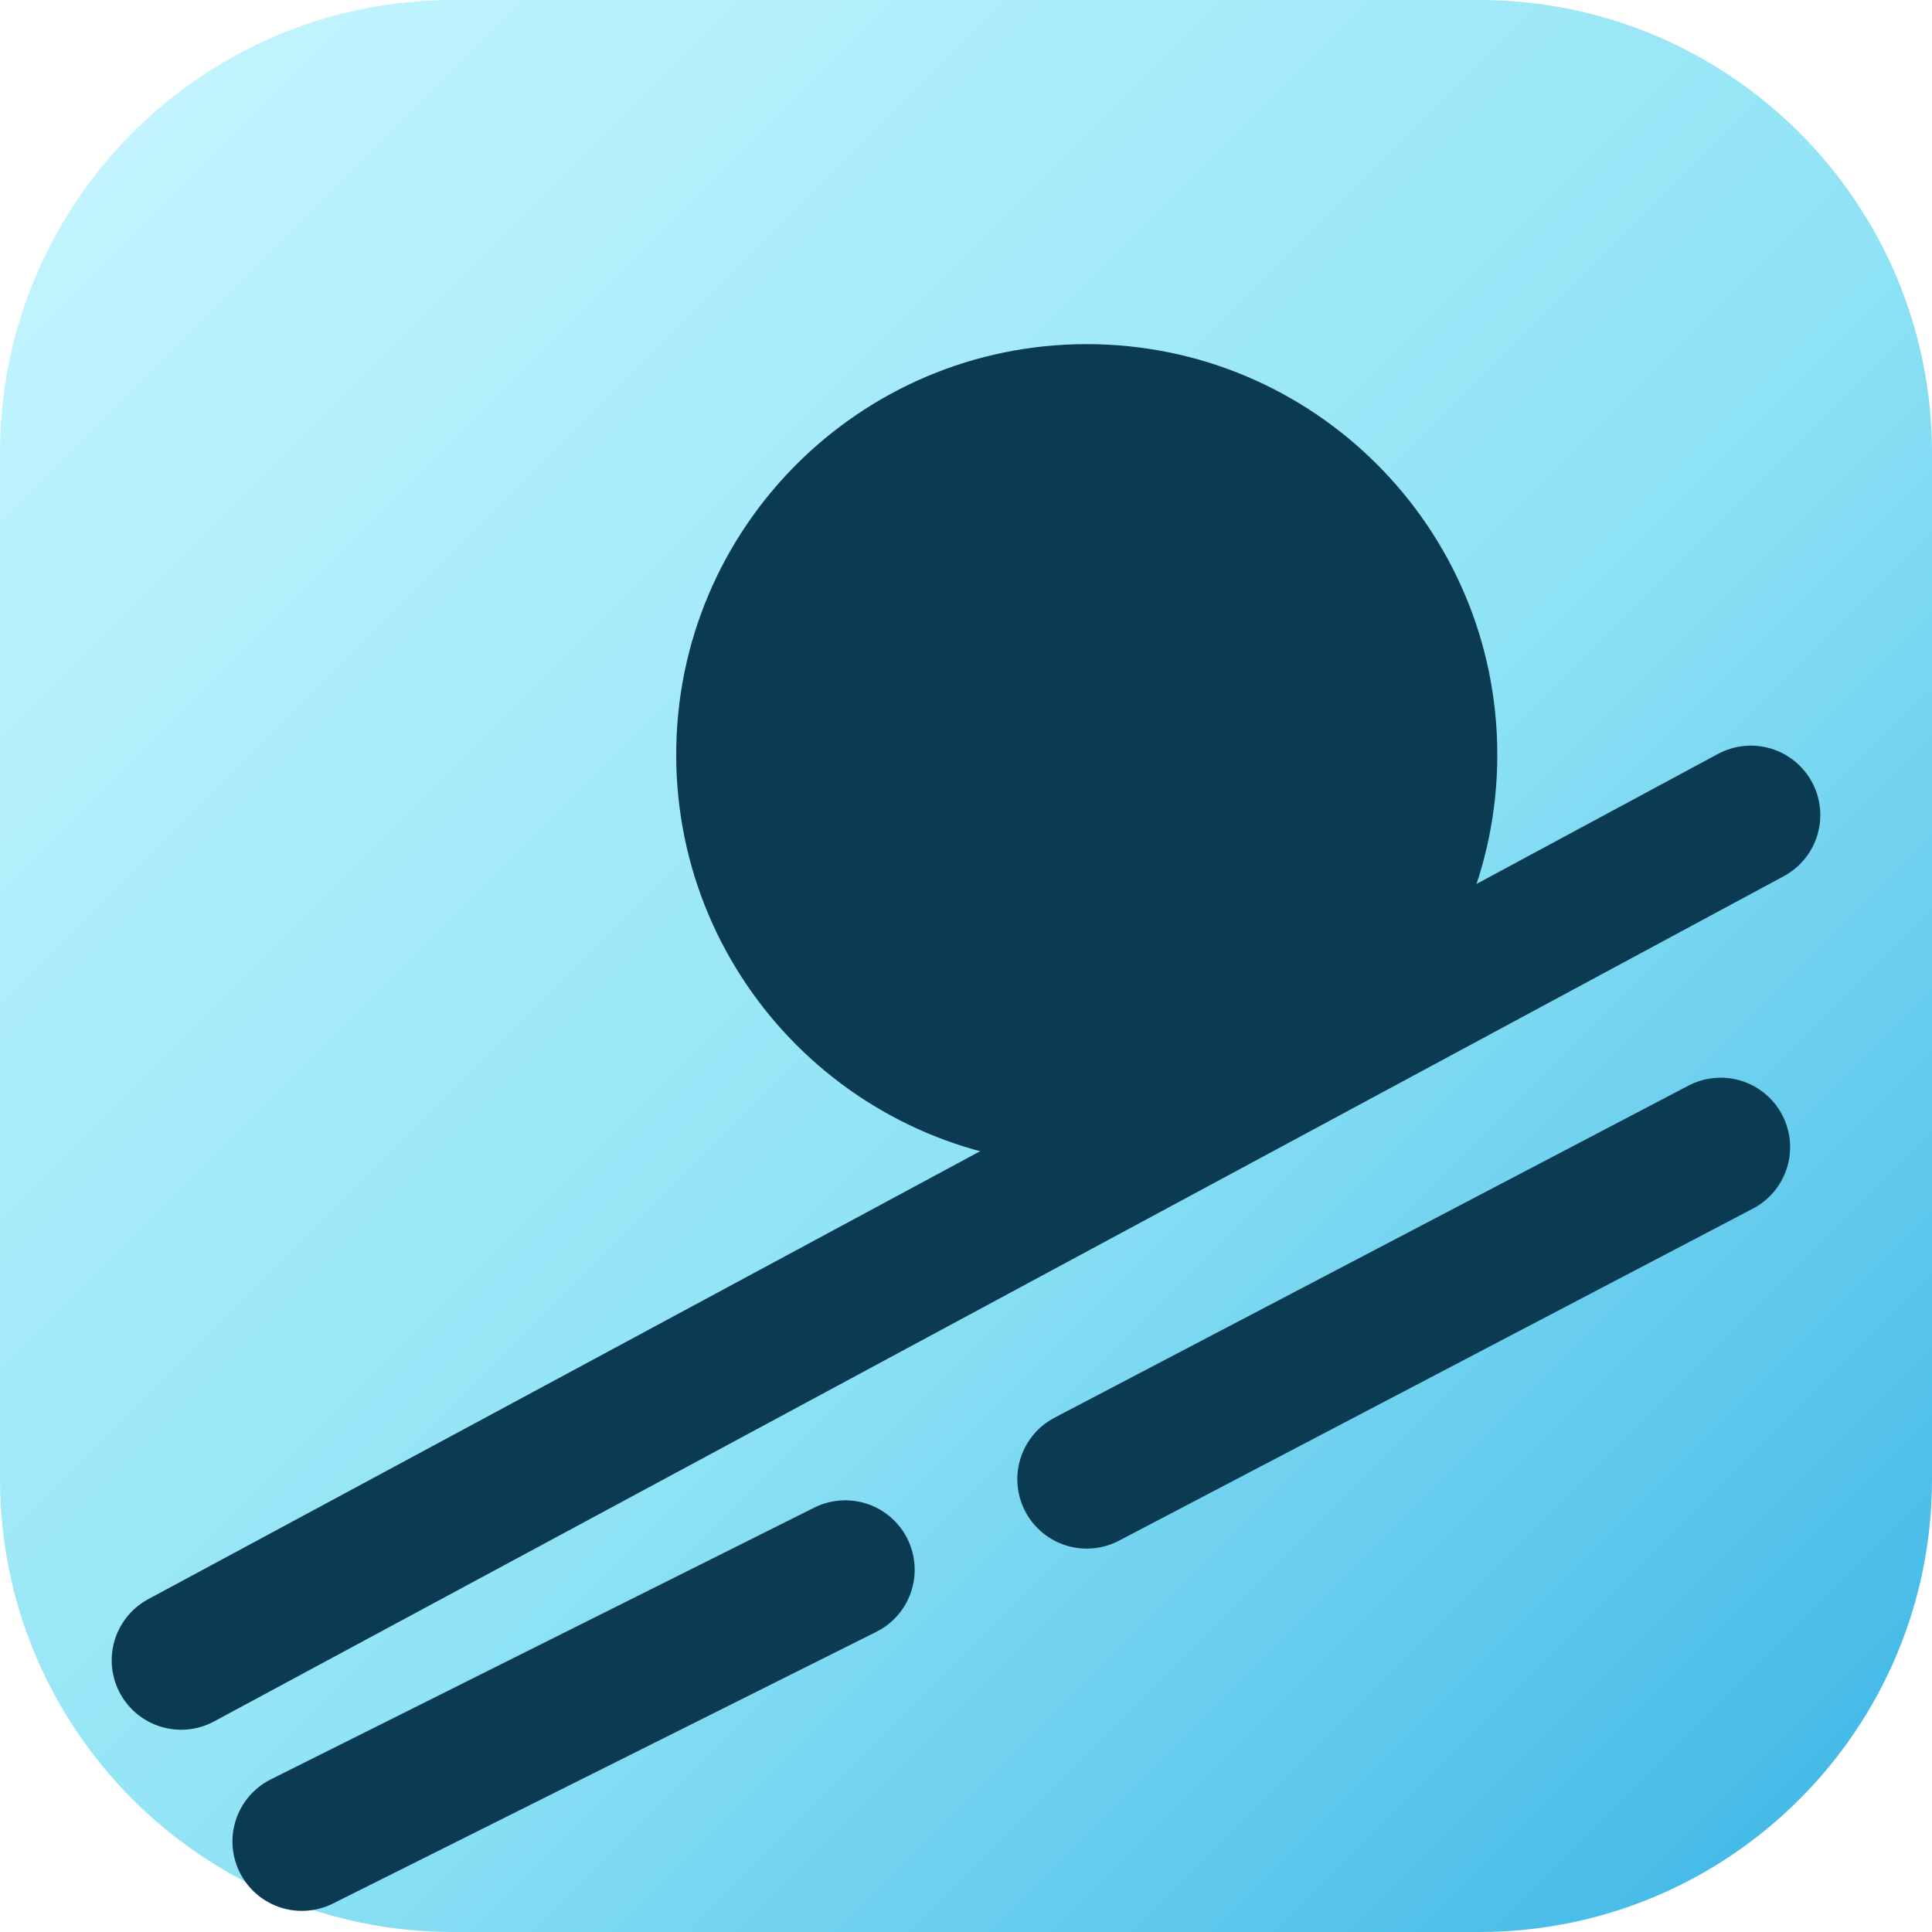
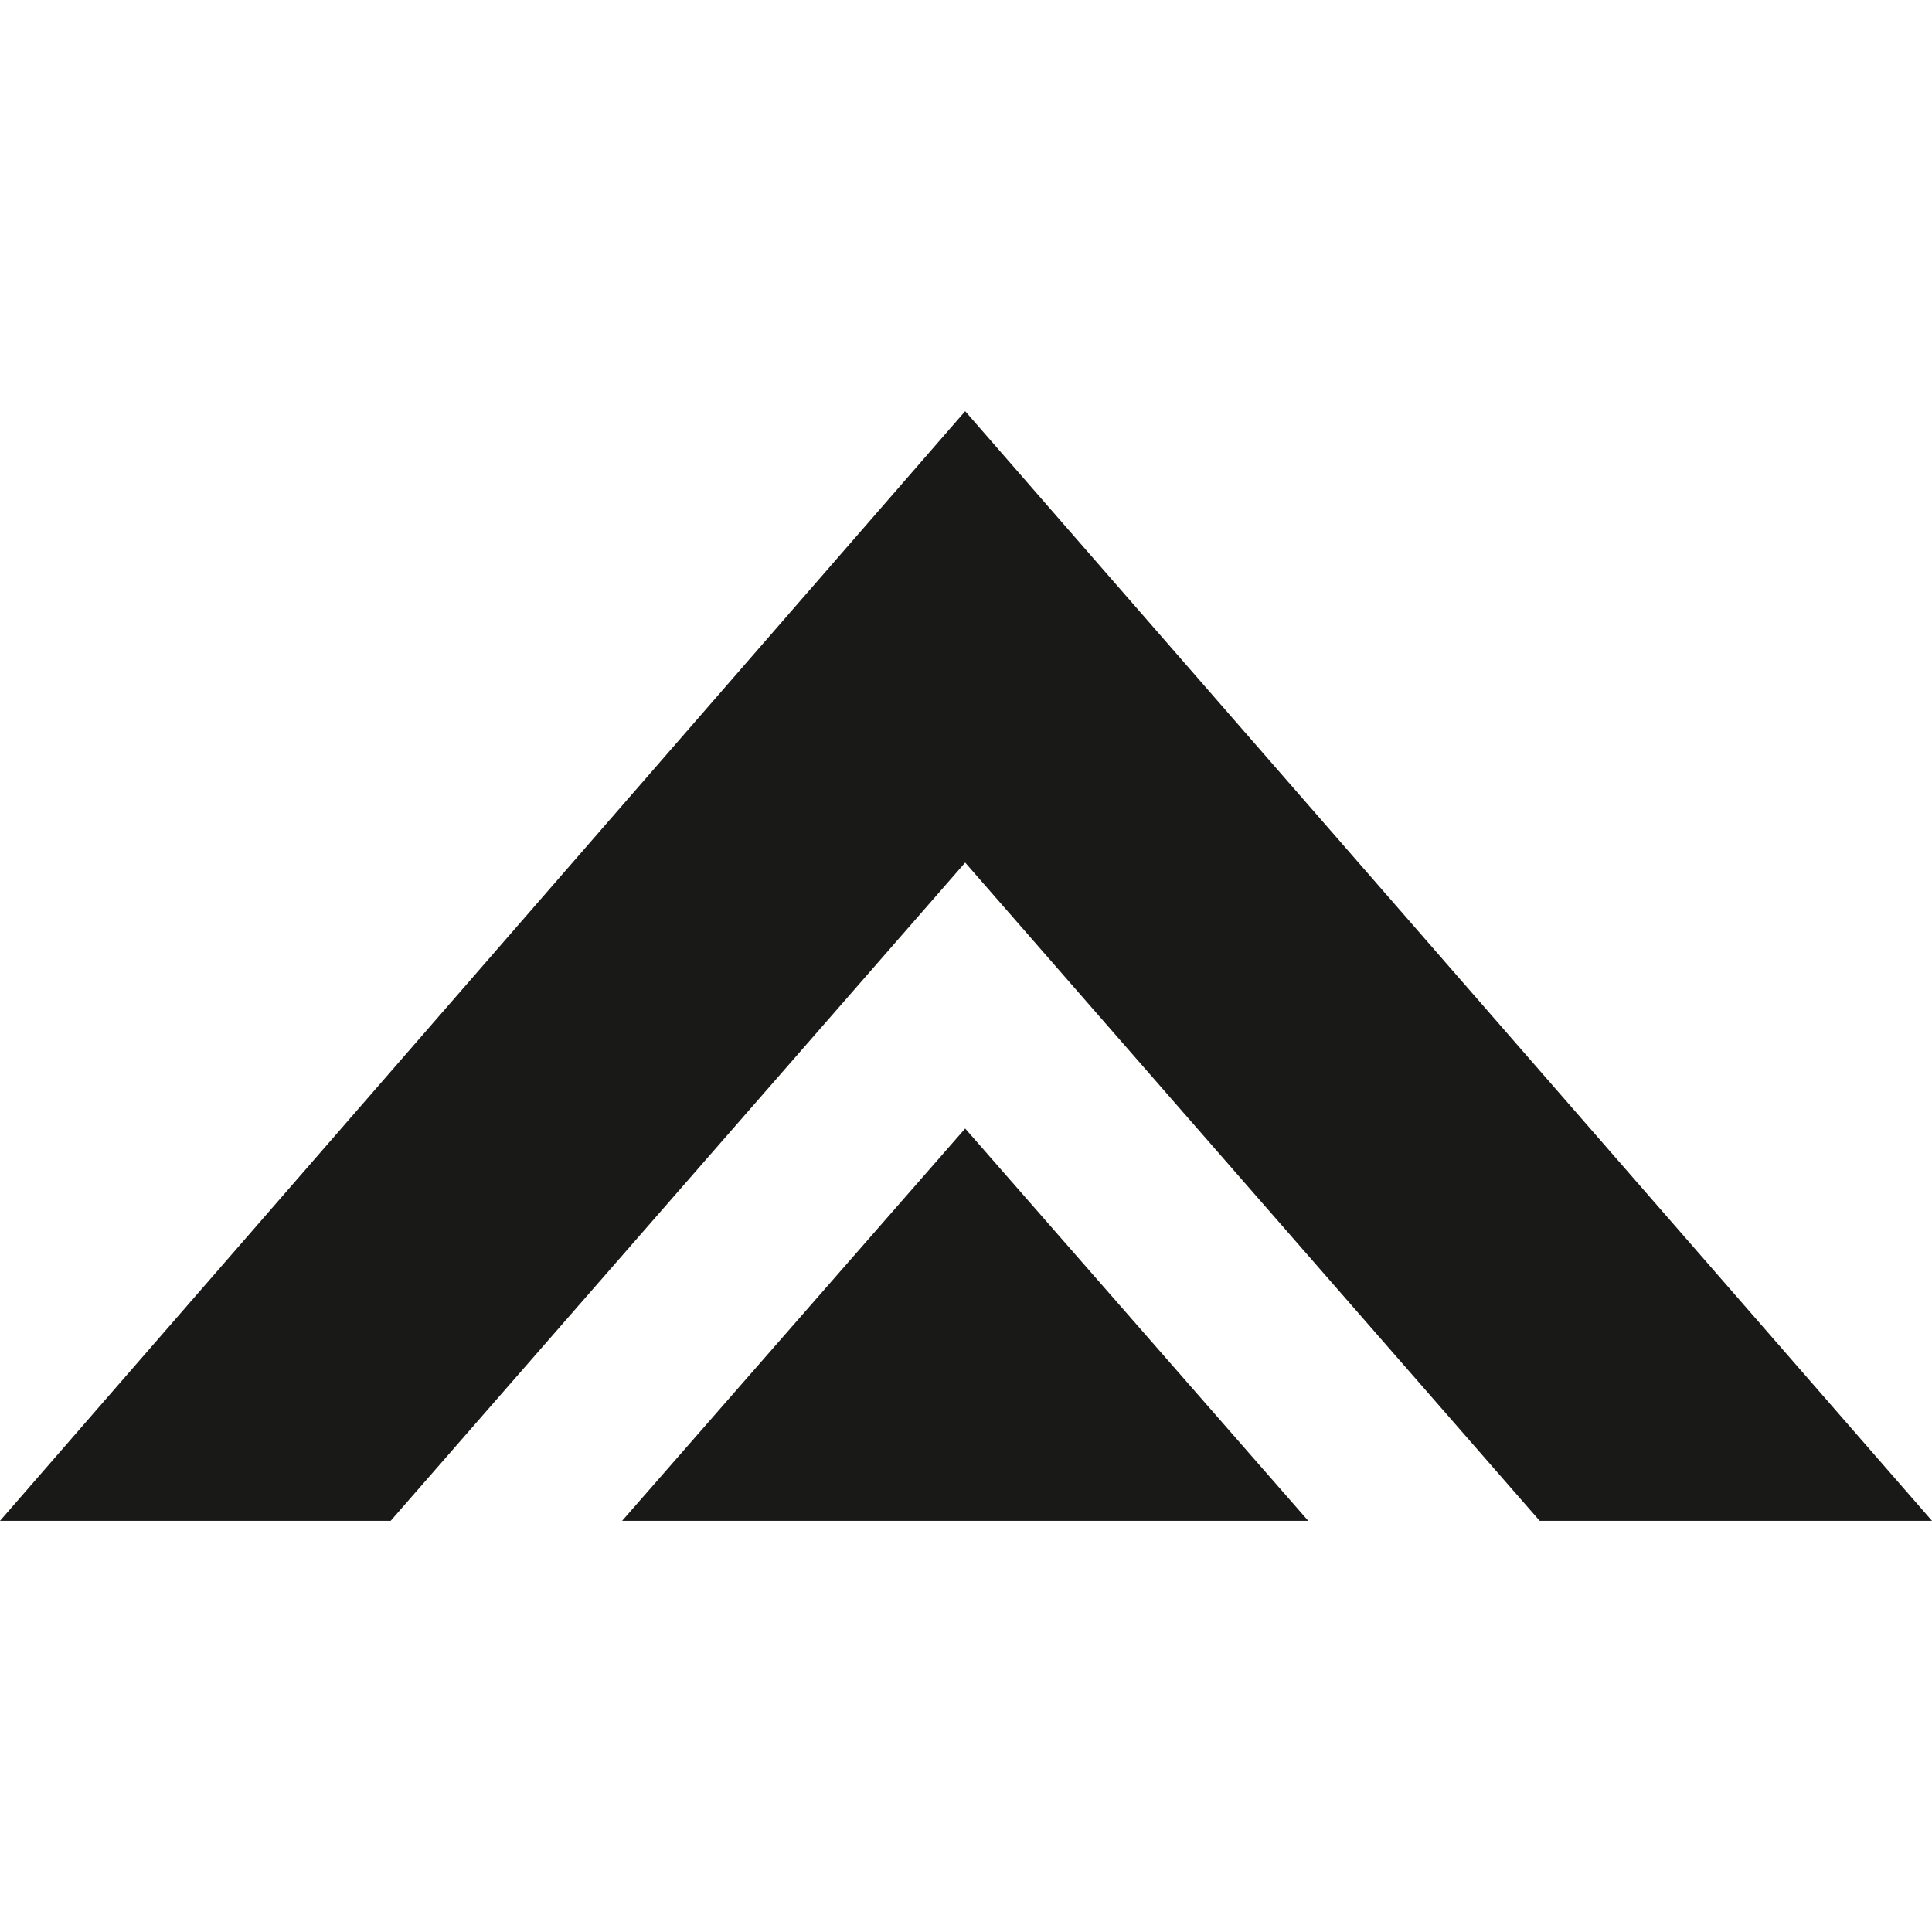
- <svg xmlns="http://www.w3.org/2000/svg" viewBox="0 0 64 64" role="img" aria-label="Sifos">
-   <defs>
-     <linearGradient id="sky" x1="0" y1="0" x2="1" y2="1">
-       <stop offset="0" stop-color="#c9f7ff" />
-       <stop offset="0.55" stop-color="#8fe3f5" />
-       <stop offset="1" stop-color="#38b3e5" />
-     </linearGradient>
-   </defs>
-   <rect width="64" height="64" rx="15" fill="url(#sky)" />
-   <g fill="none" stroke="#0b3b52" stroke-width="4.6" stroke-linecap="round" stroke-linejoin="round">
-     <path d="M6 55 58 27" />
-     <circle cx="36" cy="25" r="13.6" fill="#0b3b52" stroke="none" />
-     <path d="M10 61 28 52" />
-     <path d="M36 49 57 38" />
+ <svg xmlns="http://www.w3.org/2000/svg" viewBox="0 0 1177 1177" role="img" aria-label="Umbral">
+   <style>
+     path { fill: #191a18; }
+     @media (prefers-color-scheme: dark) {
+       path { fill: #f0ede5; }
+     }
+   </style>
+   <g transform="translate(0 250.5)">
+     <path fill="#191a18" fill-rule="evenodd" d="M 588 0 L 0 676 L 1177 676 Z M 238 676 L 588 275 L 938 676 L 797 676 L 588 437 L 379 676 Z" />
  </g>
</svg>
